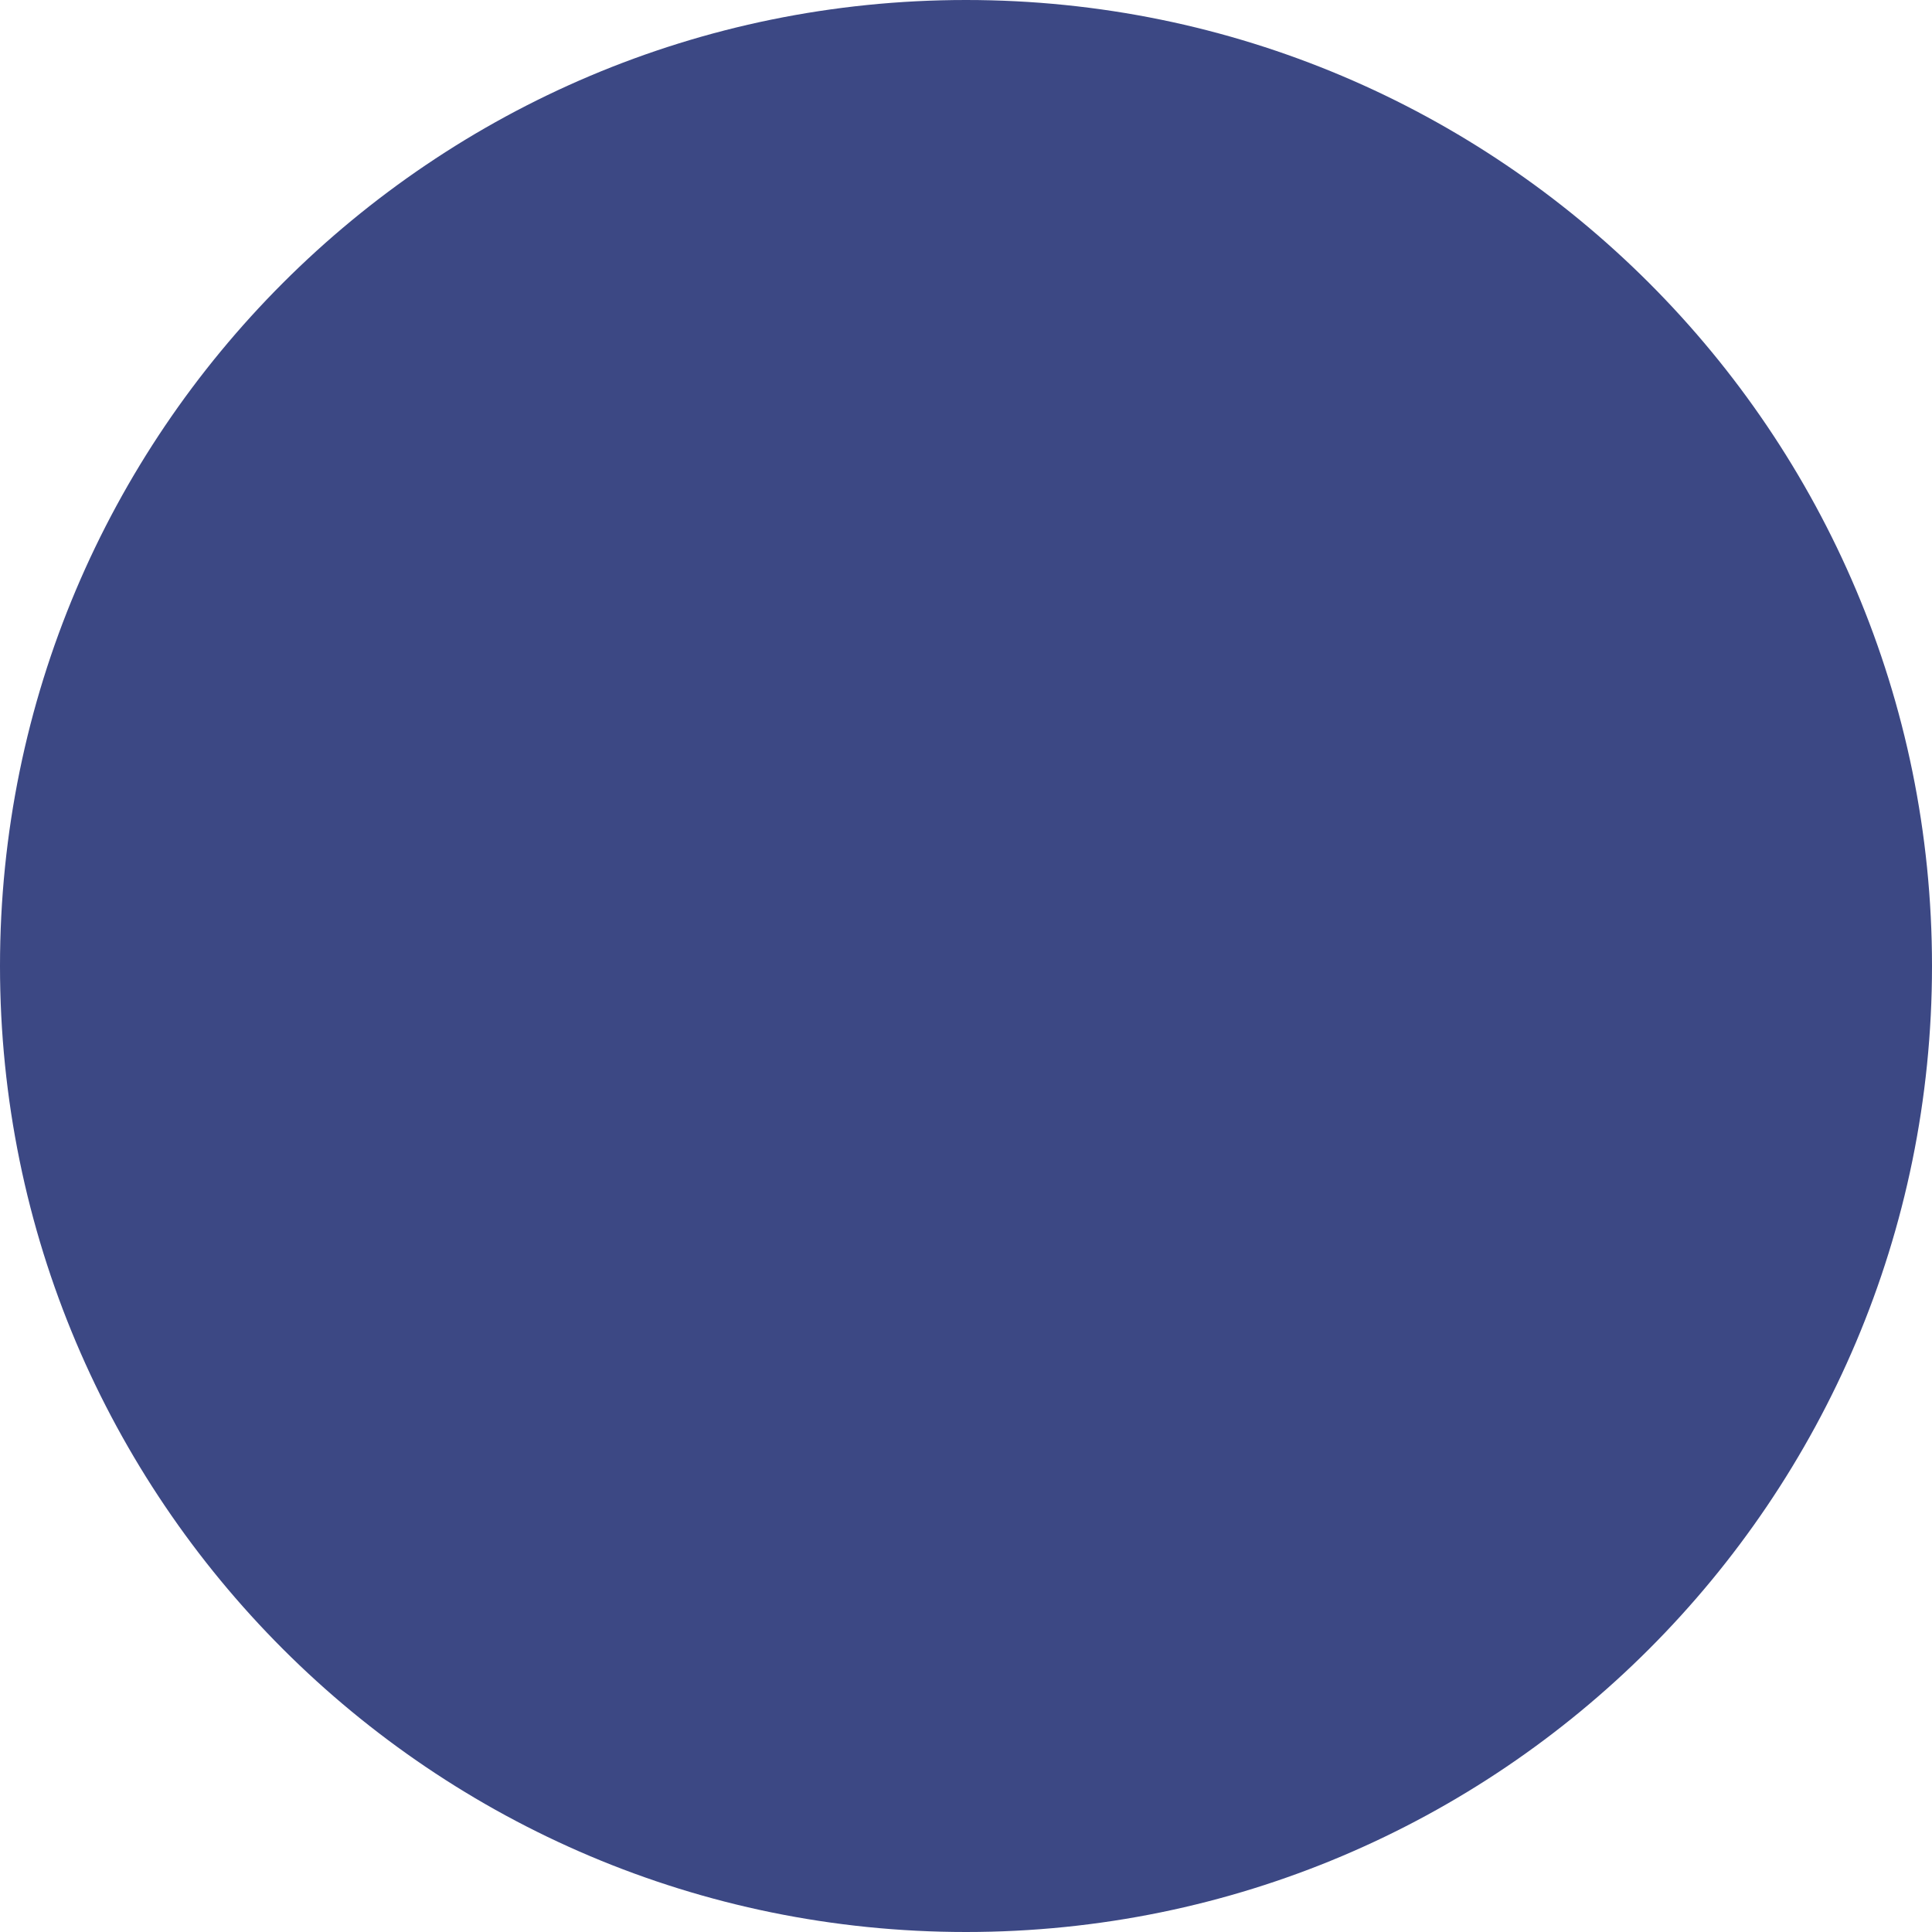
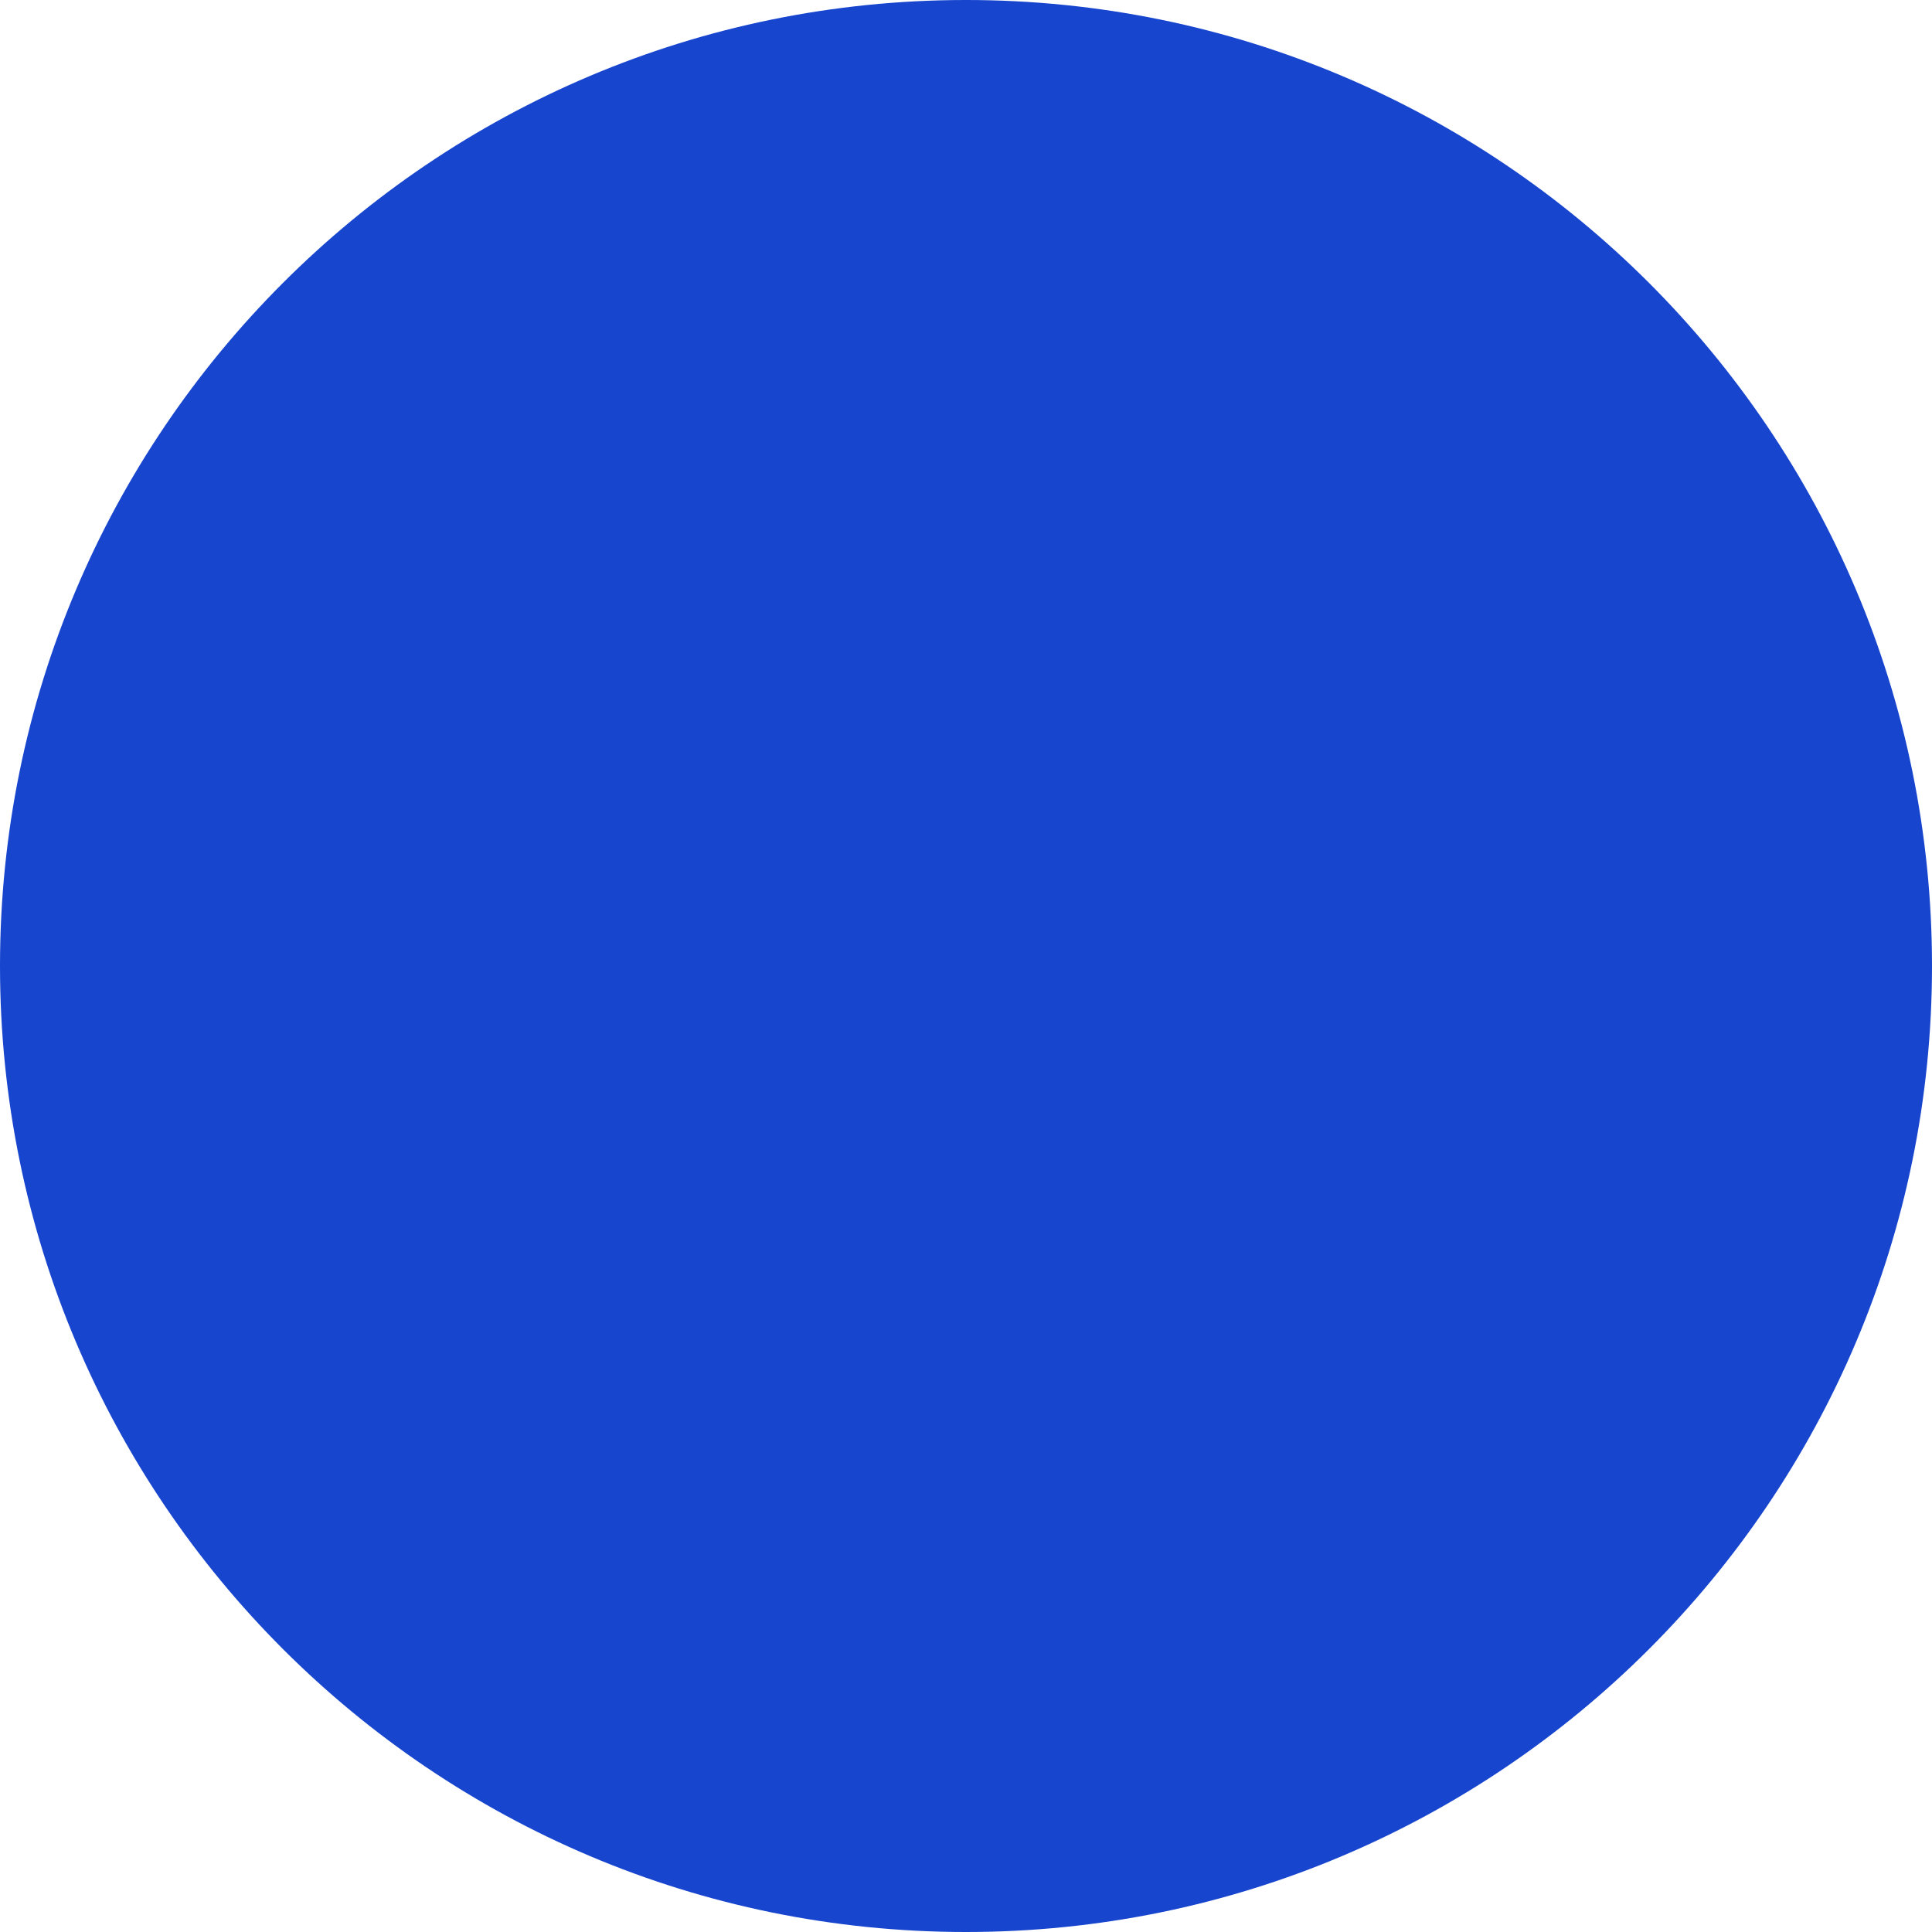
<svg xmlns="http://www.w3.org/2000/svg" width="128" height="128" viewBox="0 0 128 128" fill="none">
  <circle cx="64" cy="64" r="64" fill="#FF7300" />
  <style>
-         circle { fill: #3C4884; }
+         circle { fill: #1745CE; }
        @media (prefers-color-scheme: dark) {
-         circle { fill: #FF7300; }
+         circle { fill: #FFE917; }
        }
    </style>
</svg>
